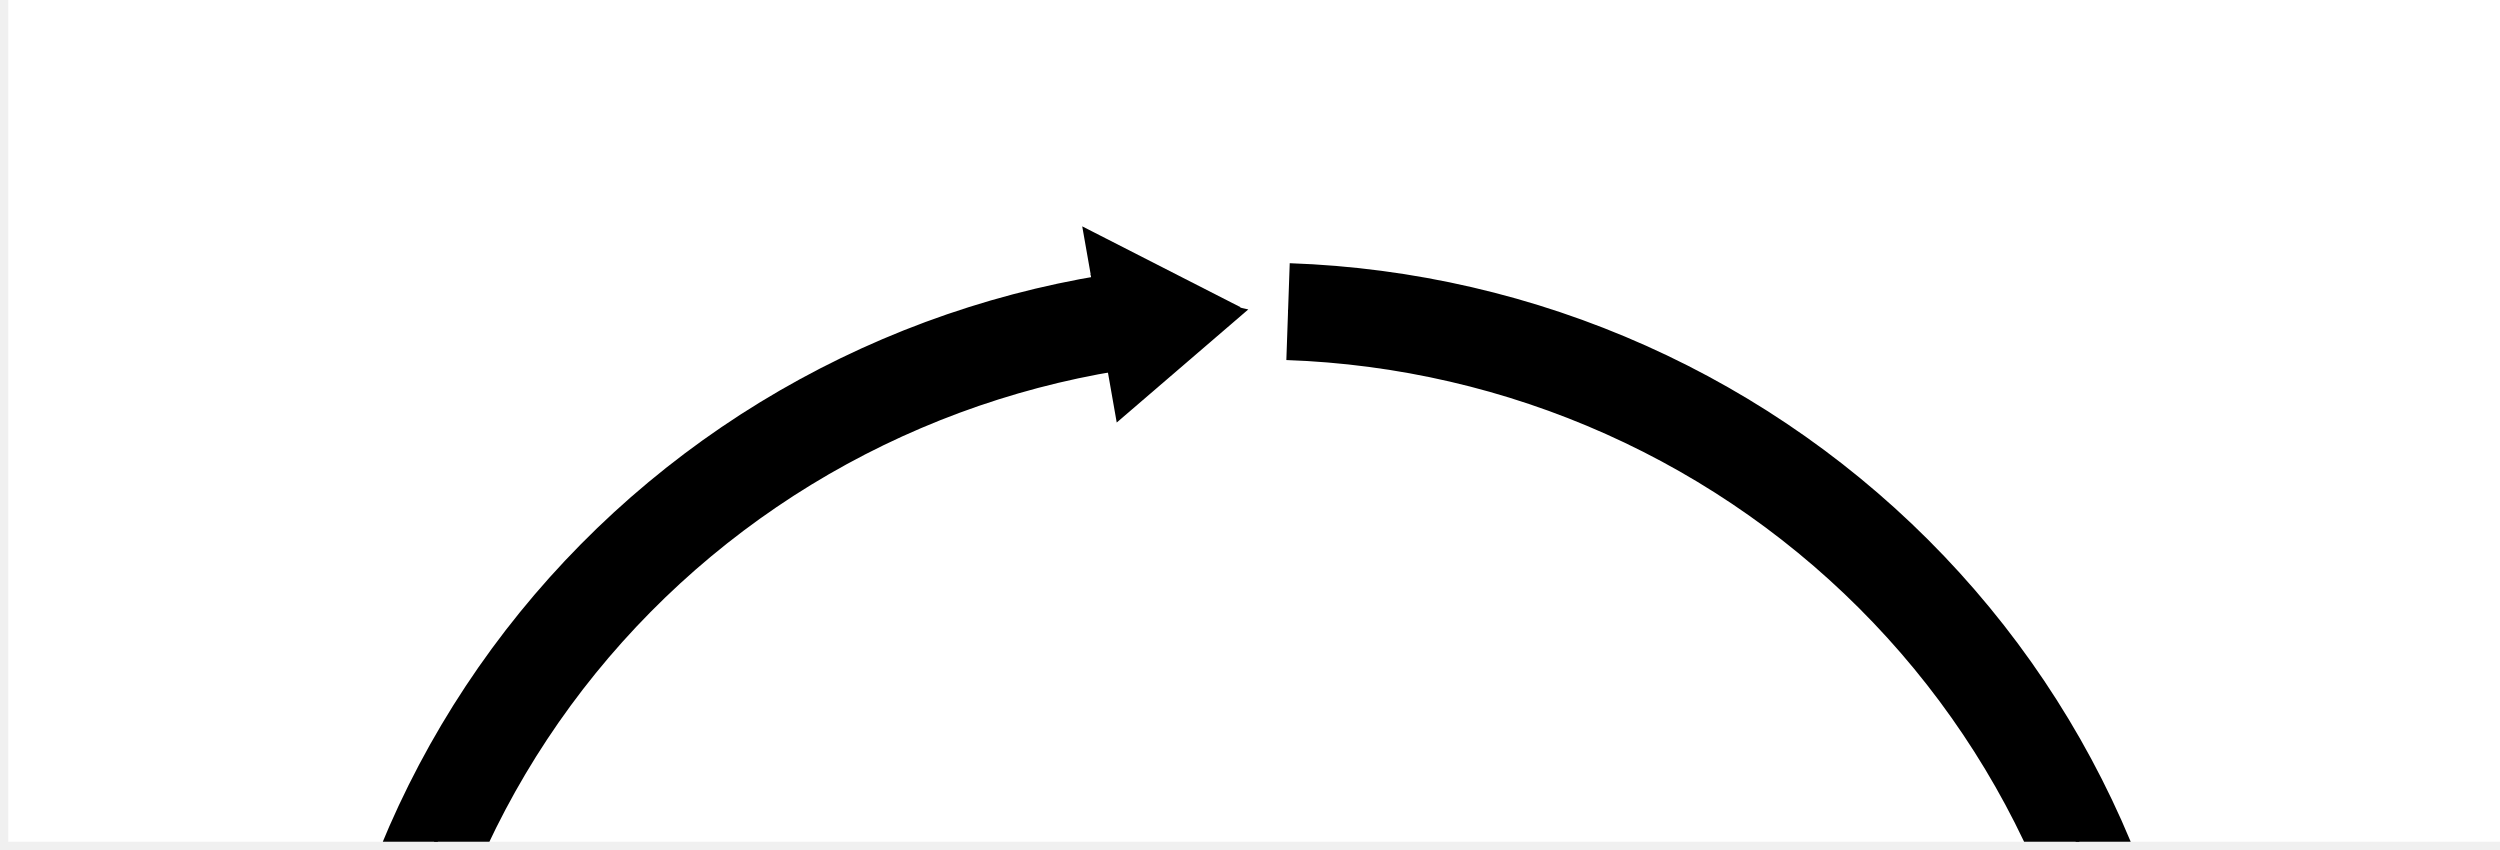
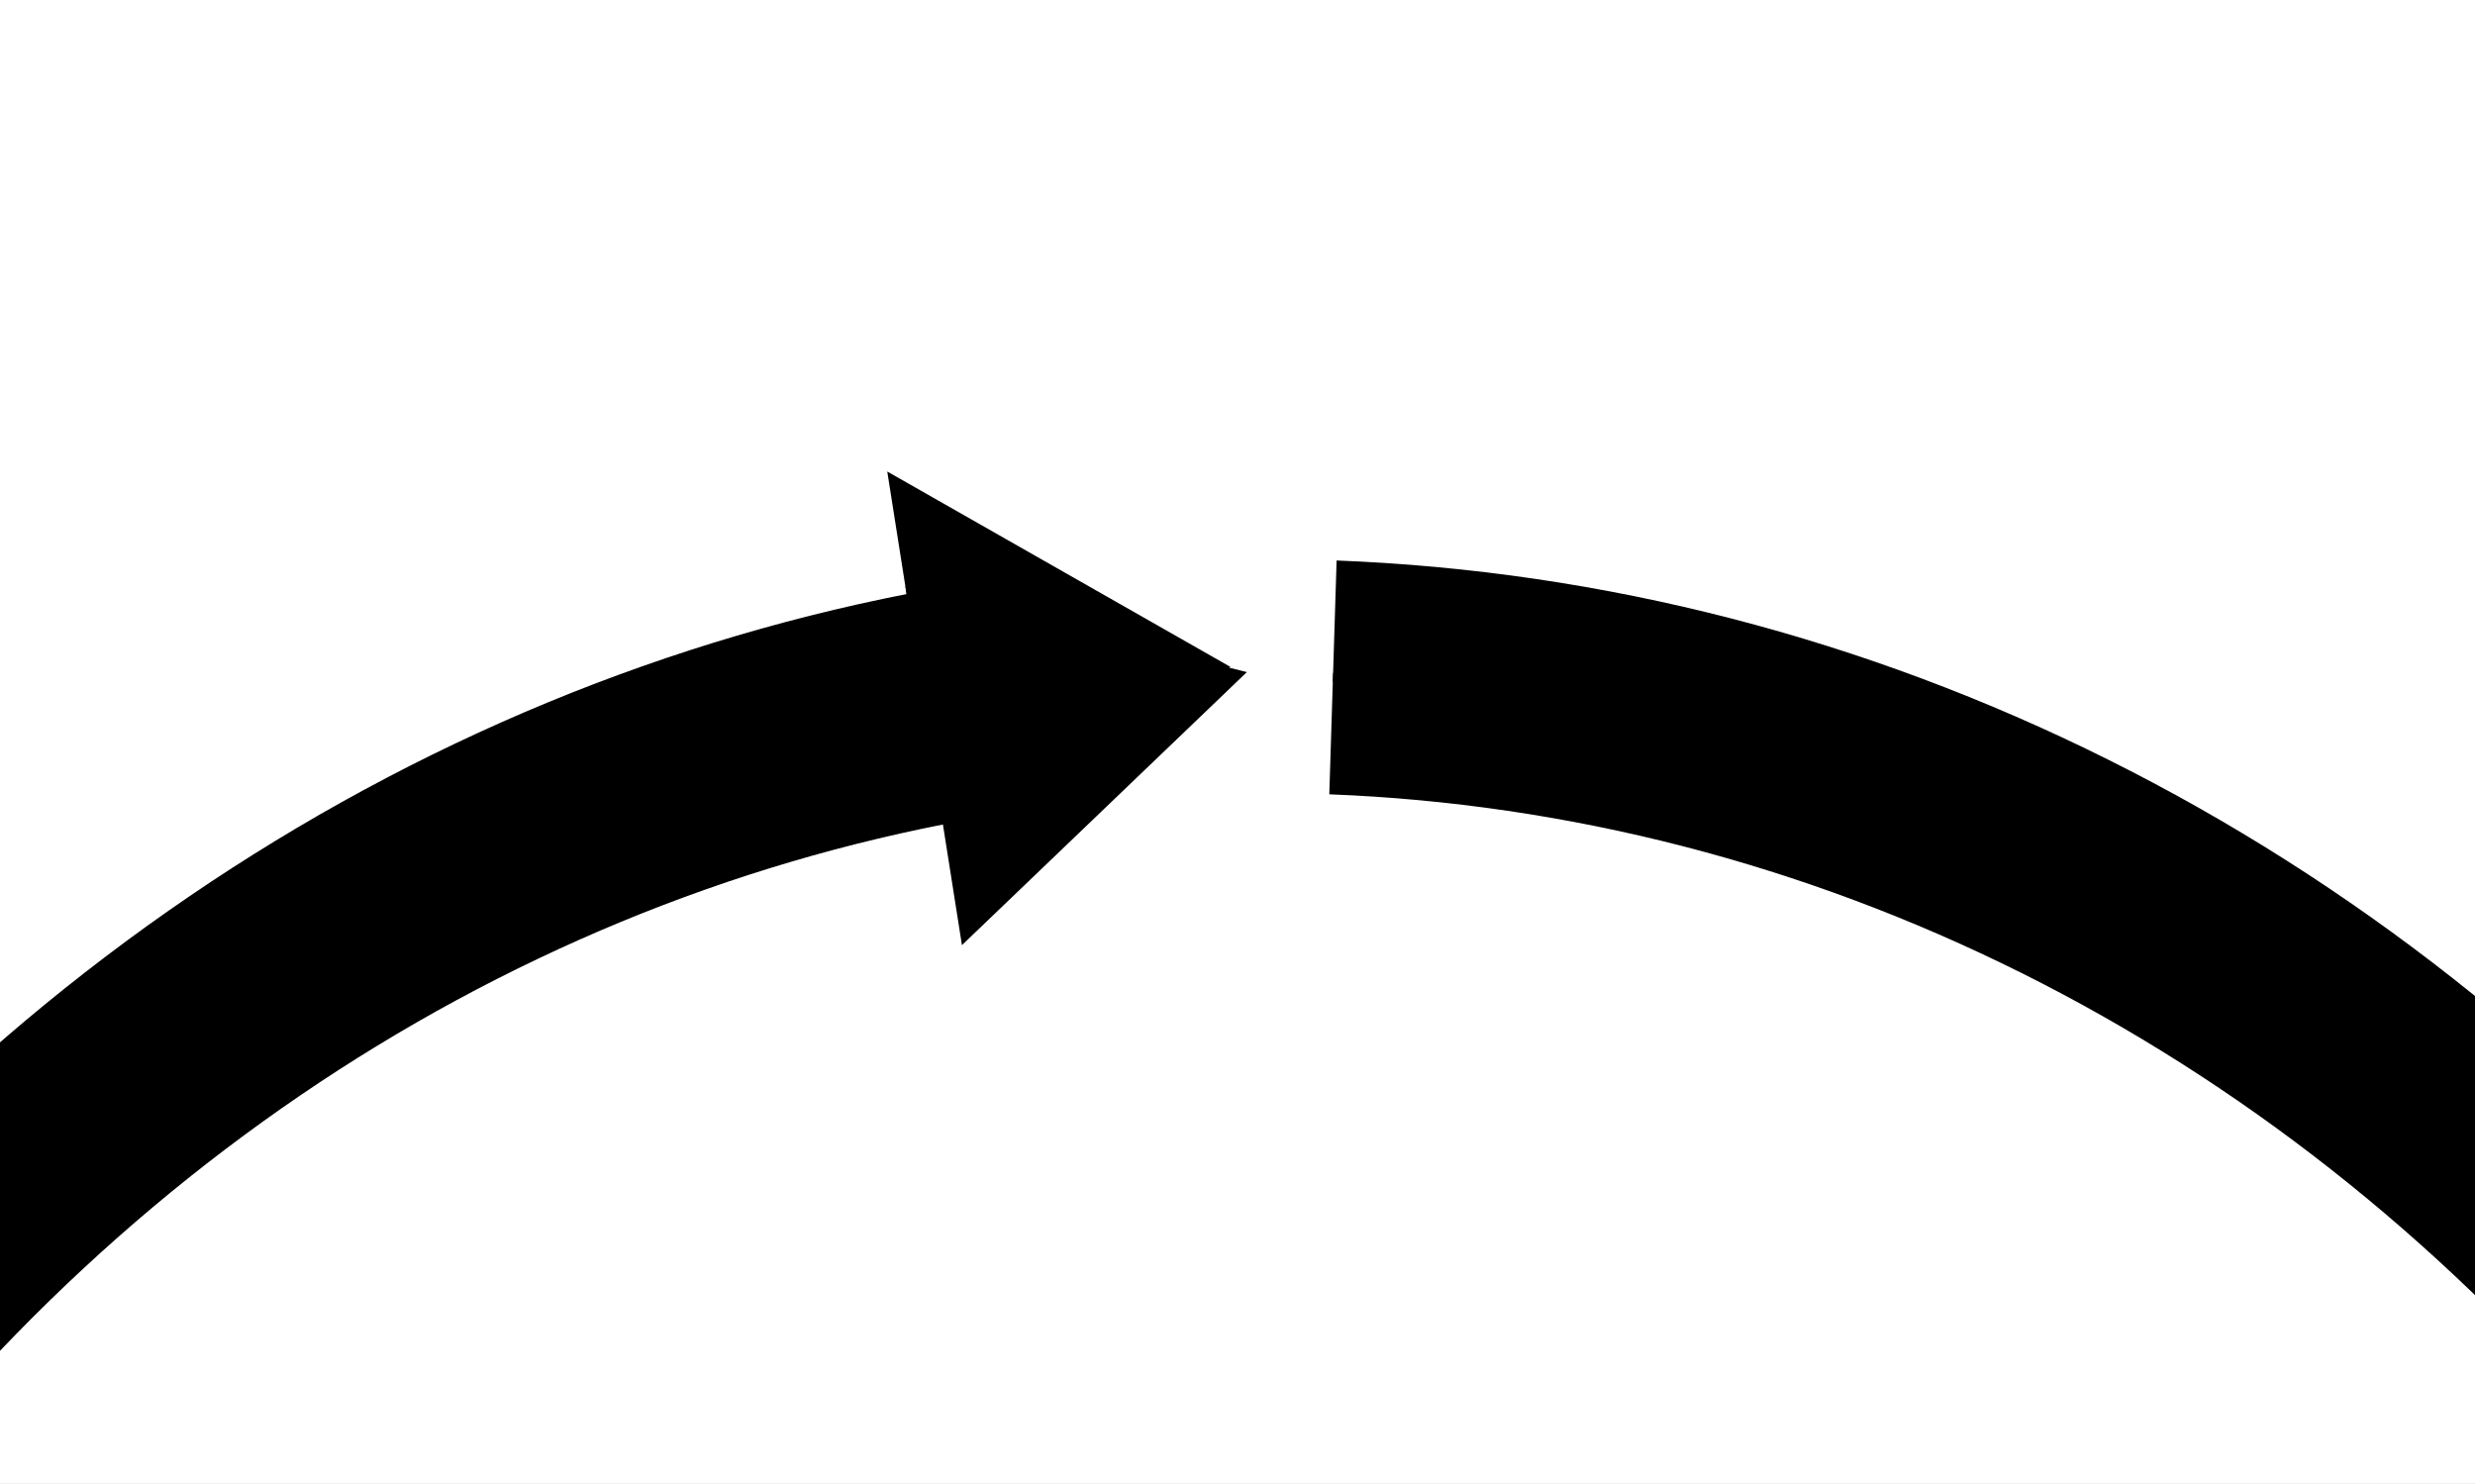
- <svg xmlns="http://www.w3.org/2000/svg" height="170" version="1.1" viewBox="0 0 375 127.5" width="500" id="svg4041">
-   <defs id="defs4008" style="stroke-linecap:butt;stroke-linejoin:round">
-     <style type="text/css" id="style4006">
+ <svg xmlns="http://www.w3.org/2000/svg" width="50.076mm" height="30.006mm" viewBox="0 0 50.076 30.006" version="1.1" id="svg4738">
+   <defs id="defs4732" style="stroke-linecap:butt;stroke-linejoin:round">
+     <style id="style4006" type="text/css">
*{stroke-linecap:butt;stroke-linejoin:round;}
  </style>
-     <clipPath clipPathUnits="userSpaceOnUse" id="clipPath4049" style="stroke-linecap:butt;stroke-linejoin:round">
-       <rect style="stroke-width:0.75;stroke-linecap:butt;stroke-linejoin:round" id="rect4051" width="373.301" height="127.318" x="108.776" y="109.992" />
+     <clipPath style="stroke-linecap:butt;stroke-linejoin:round" id="clipPath4049" clipPathUnits="userSpaceOnUse">
+       <rect y="109.992" x="108.776" height="127.318" width="373.301" id="rect4051" style="stroke-width:0.75;stroke-linecap:butt;stroke-linejoin:round" />
+     </clipPath>
+     <clipPath style="stroke-linecap:butt;stroke-linejoin:round" id="pa7b78a9b00">
+       <rect style="stroke-linecap:butt;stroke-linejoin:round" id="rect4036" y="69.12" x="72" width="446.4" height="443.52" />
+     </clipPath>
+     <clipPath clipPathUnits="userSpaceOnUse" id="clipPath4793" style="stroke-linecap:butt;stroke-linejoin:round">
+       <rect style="stroke-width:0.748;stroke-linecap:butt;stroke-linejoin:round" id="rect4795" width="170.652" height="92.011" x="207.968" y="115.876" />
    </clipPath>
  </defs>
-   <defs id="defs4039">
-     <clipPath id="pa7b78a9b00" style="stroke-linecap:butt;stroke-linejoin:round">
-       <rect height="443.52" width="446.4" x="72" y="69.12" id="rect4036" style="stroke-linecap:butt;stroke-linejoin:round" />
-     </clipPath>
-   </defs>
-   <g id="figure_1" clip-path="url(#clipPath4049)" transform="matrix(1.004552,0,0,1.001431,-108.0354,-111.3855)" style="stroke-linecap:butt;stroke-linejoin:round">
-     <g id="patch_1" style="stroke-linecap:butt;stroke-linejoin:round">
-       <path d="M 0,576 H 576 V 0 H 0 Z" style="fill:#ffffff;stroke-linecap:butt;stroke-linejoin:round" id="path4010" />
-     </g>
-     <g id="axes_1" style="stroke-linecap:butt;stroke-linejoin:round">
-       <g id="patch_2" style="stroke-linecap:butt;stroke-linejoin:round">
-         <path clip-path="url(#pa7b78a9b00)" d="m 292.801,154.352 c -17.894,0.31 -35.555,4.09 -51.991,11.127 -16.435,7.037 -31.33,17.196 -43.846,29.905 -12.516,12.71 -22.414,27.726 -29.136,44.205 -6.722,16.479 -10.141,34.105 -10.062,51.886 0.078,17.781 3.651,35.377 10.518,51.797 6.867,16.42 16.896,31.351 29.523,43.951 12.627,12.601 27.611,22.63 44.107,29.524 16.497,6.894 34.191,10.521 52.087,10.676 17.896,0.155 35.651,-3.164 52.266,-9.771 16.615,-6.607 31.773,-16.375 44.619,-28.755 12.847,-12.38 23.136,-27.134 30.291,-43.433 7.154,-16.299 11.036,-33.83 11.426,-51.606 0.39,-17.777 -2.718,-35.459 -9.149,-52.053 -6.432,-16.593 -16.064,-31.779 -28.355,-44.704 -12.291,-12.925 -27.005,-23.34 -43.314,-30.661 -16.309,-7.321 -33.902,-11.406 -51.788,-12.027" style="fill:none;stroke:#000000;stroke-width:7.529;stroke-linecap:butt;stroke-linejoin:miter" id="path4013" />
+   <g id="layer1" transform="translate(-80.13093,-104.4642)">
+     <g style="stroke-linecap:butt;stroke-linejoin:round" transform="matrix(0.2934396,0,0,0.3261124,19.10495,66.67551)" clip-path="url(#clipPath4793)" id="figure_1">
+       <g style="stroke-linecap:butt;stroke-linejoin:round" id="patch_1">
+         <path id="path4010" style="fill:#ffffff;stroke-linecap:butt;stroke-linejoin:round" d="M 0,576 H 576 V 0 H 0 Z" />
      </g>
-       <g id="patch_3" style="stroke-linecap:butt;stroke-linejoin:round">
-         <path clip-path="url(#pa7b78a9b00)" d="m 292.863,157.844 c -17.436,0.302 -34.646,3.986 -50.661,10.842 -16.015,6.857 -30.529,16.756 -42.725,29.14 -12.196,12.384 -21.84,27.017 -28.391,43.075 -6.55,16.058 -9.881,33.233 -9.805,50.559 0.076,17.326 3.558,34.472 10.249,50.472 6.691,16 16.464,30.549 28.768,42.827 12.304,12.278 26.904,22.051 42.979,28.769 16.075,6.718 33.316,10.252 50.754,10.403 17.438,0.151 34.739,-3.083 50.929,-9.521 16.19,-6.438 30.96,-15.956 43.478,-28.019 12.518,-12.063 22.545,-26.44 29.516,-42.322 6.971,-15.882 10.753,-32.964 11.134,-50.286 0.38,-17.322 -2.648,-34.552 -8.915,-50.721 -6.267,-16.169 -15.653,-30.966 -27.63,-43.56 -11.976,-12.594 -26.314,-22.743 -42.206,-29.877 -15.892,-7.133 -33.035,-11.115 -50.463,-11.719" style="fill:none;stroke-linecap:butt;stroke-linejoin:round" id="path4016" />
-       </g>
-       <g id="patch_4" style="stroke-linecap:butt;stroke-linejoin:round">
-         <path clip-path="url(#pa7b78a9b00)" d="m 292.863,157.844 -0.245,-13.969 -22.808,2.158 z" style="fill:#ffffff;stroke:#ffffff;stroke-linecap:butt;stroke-linejoin:miter" id="path4019" />
-       </g>
-       <g id="patch_5" style="stroke-linecap:butt;stroke-linejoin:round">
-         <path clip-path="url(#pa7b78a9b00)" d="m 292.863,157.844 -21.847,-4.929 -1.206,-6.882 z" style="stroke:#000000;stroke-linecap:butt;stroke-linejoin:miter" id="path4022" />
-       </g>
-       <g id="patch_6" style="stroke-linecap:butt;stroke-linejoin:round">
-         <path clip-path="url(#pa7b78a9b00)" d="m 292.924,161.336 c -16.978,0.294 -33.737,3.881 -49.331,10.558 -15.595,6.677 -29.728,16.316 -41.603,28.375 -11.876,12.059 -21.267,26.308 -27.645,41.944 -6.378,15.636 -9.622,32.36 -9.548,49.232 0.074,16.871 3.464,33.567 9.98,49.147 6.515,15.58 16.032,29.747 28.013,41.703 11.981,11.956 26.198,21.472 41.851,28.014 15.653,6.541 32.442,9.982 49.422,10.13 16.98,0.147 33.827,-3.002 49.592,-9.271 15.765,-6.269 30.147,-15.537 42.337,-27.284 12.189,-11.746 21.953,-25.746 28.741,-41.211 6.788,-15.465 10.471,-32.099 10.842,-48.966 0.37,-16.867 -2.579,-33.645 -8.681,-49.39 -6.103,-15.744 -15.242,-30.154 -26.904,-42.417 -11.662,-12.263 -25.623,-22.146 -41.098,-29.093 -15.475,-6.946 -32.168,-10.823 -49.138,-11.412" style="fill:none;stroke:#000000;stroke-width:7.529;stroke-linecap:butt;stroke-linejoin:miter" id="path4025" />
-       </g>
-       <g id="patch_7" style="stroke-linecap:butt;stroke-linejoin:round">
-         <path clip-path="url(#pa7b78a9b00)" d="m 292.863,157.844 0.245,13.969 -18.473,1.748 z" style="fill:#ffffff;stroke:#ffffff;stroke-linecap:butt;stroke-linejoin:miter" id="path4028" />
-       </g>
-       <g id="patch_8" style="stroke-linecap:butt;stroke-linejoin:round">
-         <path clip-path="url(#pa7b78a9b00)" d="m 292.863,157.844 -21.847,-4.929 3.619,20.646 z" style="stroke:#000000;stroke-linecap:butt;stroke-linejoin:miter" id="path4031" />
+       <g style="stroke-linecap:butt;stroke-linejoin:round" id="axes_1">
+         <g style="stroke-linecap:butt;stroke-linejoin:round" id="patch_2">
+           <path id="path4013" style="fill:none;stroke:#000000;stroke-width:7.529;stroke-linecap:butt;stroke-linejoin:miter" d="m 292.801,154.352 c -17.894,0.31 -35.555,4.09 -51.991,11.127 -16.435,7.037 -31.33,17.196 -43.846,29.905 -12.516,12.71 -22.414,27.726 -29.136,44.205 -6.722,16.479 -10.141,34.105 -10.062,51.886 0.078,17.781 3.651,35.377 10.518,51.797 6.867,16.42 16.896,31.351 29.523,43.951 12.627,12.601 27.611,22.63 44.107,29.524 16.497,6.894 34.191,10.521 52.087,10.676 17.896,0.155 35.651,-3.164 52.266,-9.771 16.615,-6.607 31.773,-16.375 44.619,-28.755 12.847,-12.38 23.136,-27.134 30.291,-43.433 7.154,-16.299 11.036,-33.83 11.426,-51.606 0.39,-17.777 -2.718,-35.459 -9.149,-52.053 -6.432,-16.593 -16.064,-31.779 -28.355,-44.704 -12.291,-12.925 -27.005,-23.34 -43.314,-30.661 -16.309,-7.321 -33.902,-11.406 -51.788,-12.027" clip-path="url(#pa7b78a9b00)" />
+         </g>
+         <g style="stroke-linecap:butt;stroke-linejoin:round" id="patch_3">
+           <path id="path4016" style="fill:none;stroke-linecap:butt;stroke-linejoin:round" d="m 292.863,157.844 c -17.436,0.302 -34.646,3.986 -50.661,10.842 -16.015,6.857 -30.529,16.756 -42.725,29.14 -12.196,12.384 -21.84,27.017 -28.391,43.075 -6.55,16.058 -9.881,33.233 -9.805,50.559 0.076,17.326 3.558,34.472 10.249,50.472 6.691,16 16.464,30.549 28.768,42.827 12.304,12.278 26.904,22.051 42.979,28.769 16.075,6.718 33.316,10.252 50.754,10.403 17.438,0.151 34.739,-3.083 50.929,-9.521 16.19,-6.438 30.96,-15.956 43.478,-28.019 12.518,-12.063 22.545,-26.44 29.516,-42.322 6.971,-15.882 10.753,-32.964 11.134,-50.286 0.38,-17.322 -2.648,-34.552 -8.915,-50.721 -6.267,-16.169 -15.653,-30.966 -27.63,-43.56 -11.976,-12.594 -26.314,-22.743 -42.206,-29.877 -15.892,-7.133 -33.035,-11.115 -50.463,-11.719" clip-path="url(#pa7b78a9b00)" />
+         </g>
+         <g style="stroke-linecap:butt;stroke-linejoin:round" id="patch_4">
+           <path id="path4019" style="fill:#ffffff;stroke:#ffffff;stroke-linecap:butt;stroke-linejoin:miter" d="m 292.863,157.844 -0.245,-13.969 -22.808,2.158 z" clip-path="url(#pa7b78a9b00)" />
+         </g>
+         <g style="stroke-linecap:butt;stroke-linejoin:round" id="patch_5">
+           <path id="path4022" style="stroke:#000000;stroke-linecap:butt;stroke-linejoin:miter" d="m 292.863,157.844 -21.847,-4.929 -1.206,-6.882 z" clip-path="url(#pa7b78a9b00)" />
+         </g>
+         <g style="stroke-linecap:butt;stroke-linejoin:round" id="patch_6">
+           <path id="path4025" style="fill:none;stroke:#000000;stroke-width:7.529;stroke-linecap:butt;stroke-linejoin:miter" d="m 292.924,161.336 c -16.978,0.294 -33.737,3.881 -49.331,10.558 -15.595,6.677 -29.728,16.316 -41.603,28.375 -11.876,12.059 -21.267,26.308 -27.645,41.944 -6.378,15.636 -9.622,32.36 -9.548,49.232 0.074,16.871 3.464,33.567 9.98,49.147 6.515,15.58 16.032,29.747 28.013,41.703 11.981,11.956 26.198,21.472 41.851,28.014 15.653,6.541 32.442,9.982 49.422,10.13 16.98,0.147 33.827,-3.002 49.592,-9.271 15.765,-6.269 30.147,-15.537 42.337,-27.284 12.189,-11.746 21.953,-25.746 28.741,-41.211 6.788,-15.465 10.471,-32.099 10.842,-48.966 0.37,-16.867 -2.579,-33.645 -8.681,-49.39 -6.103,-15.744 -15.242,-30.154 -26.904,-42.417 -11.662,-12.263 -25.623,-22.146 -41.098,-29.093 -15.475,-6.946 -32.168,-10.823 -49.138,-11.412" clip-path="url(#pa7b78a9b00)" />
+         </g>
+         <g style="stroke-linecap:butt;stroke-linejoin:round" id="patch_7">
+           <path id="path4028" style="fill:#ffffff;stroke:#ffffff;stroke-linecap:butt;stroke-linejoin:miter" d="m 292.863,157.844 0.245,13.969 -18.473,1.748 z" clip-path="url(#pa7b78a9b00)" />
+         </g>
+         <g style="stroke-linecap:butt;stroke-linejoin:round" id="patch_8">
+           <path id="path4031" style="stroke:#000000;stroke-linecap:butt;stroke-linejoin:miter" d="m 292.863,157.844 -21.847,-4.929 3.619,20.646 z" clip-path="url(#pa7b78a9b00)" />
+         </g>
      </g>
    </g>
  </g>
</svg>
